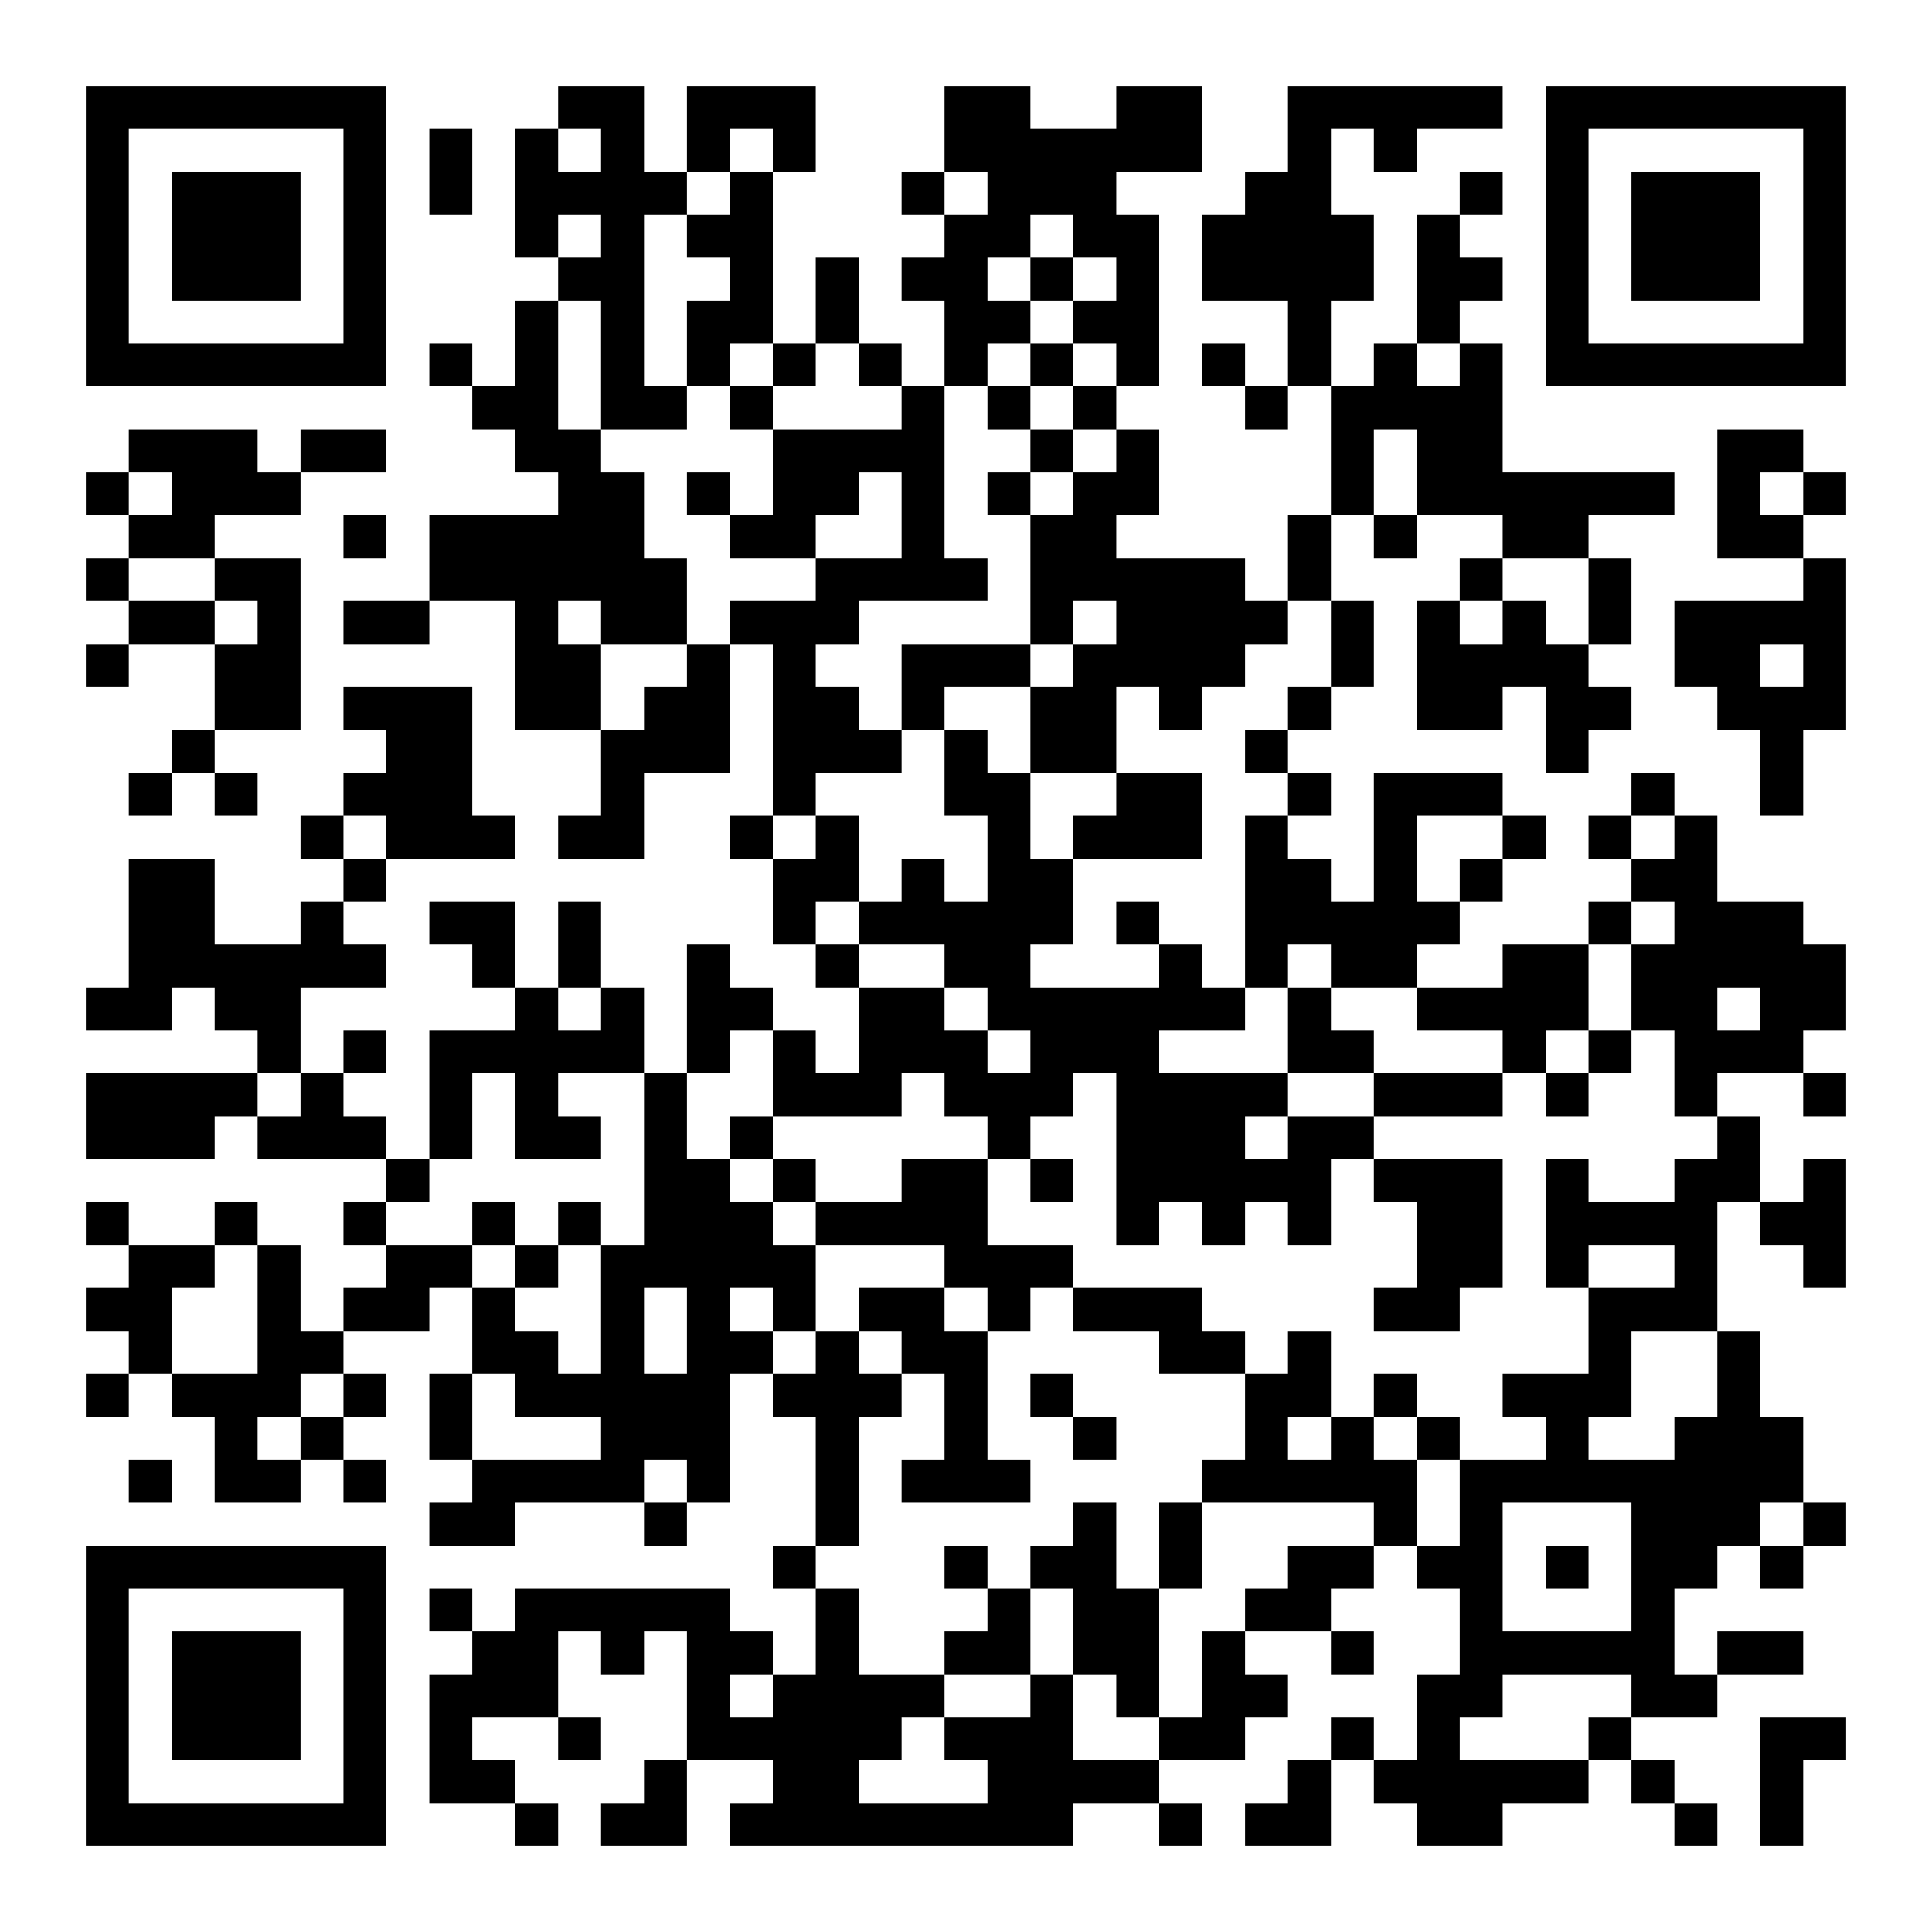
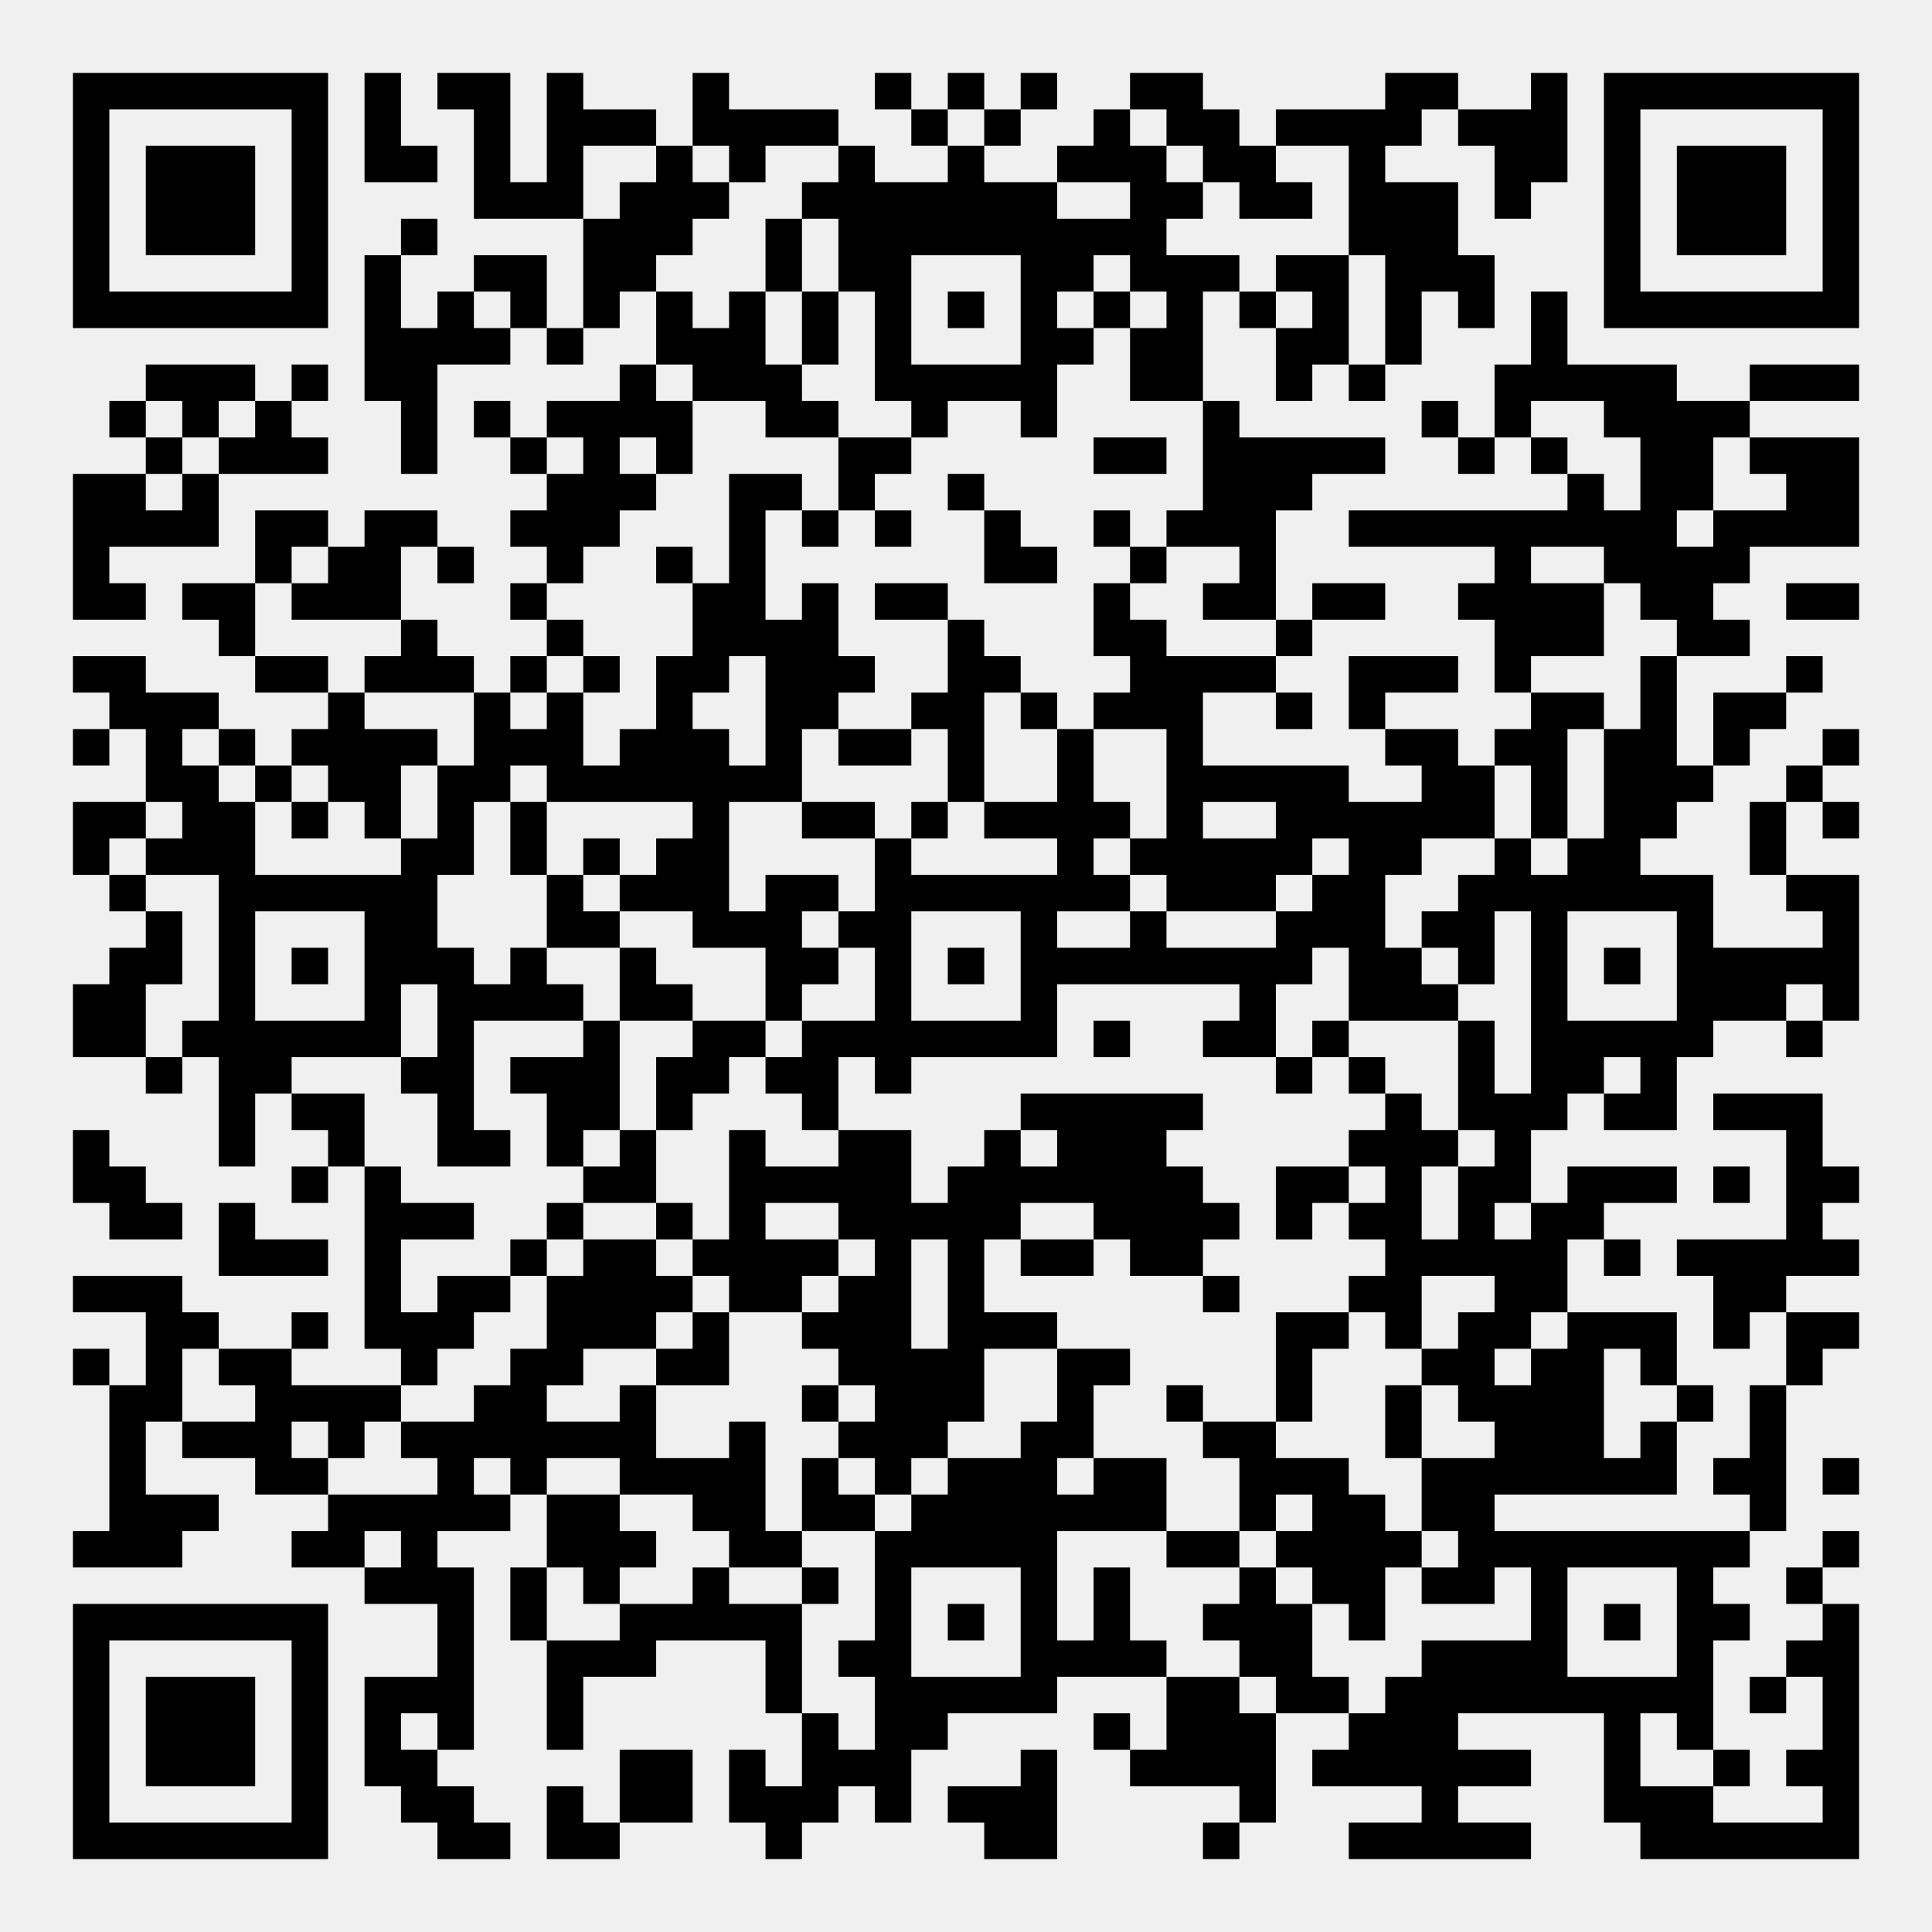
- <svg xmlns="http://www.w3.org/2000/svg" width="450" height="450" class="segno">
-   <g transform="scale(10)">
-     <path fill="#fff" d="M0 0h45v45h-45z" />
-     <path class="qrline" stroke="#000" d="M2 2.5h7m4 0h2m1 0h3m3 0h2m2 0h2m2 0h5m1 0h7m-41 1h1m5 0h1m1 0h1m1 0h1m1 0h1m1 0h1m1 0h1m3 0h6m2 0h1m1 0h1m3 0h1m5 0h1m-41 1h1m1 0h3m1 0h1m1 0h1m1 0h4m1 0h1m3 0h1m1 0h3m3 0h2m3 0h1m1 0h1m1 0h3m1 0h1m-41 1h1m1 0h3m1 0h1m3 0h1m1 0h1m1 0h2m4 0h2m1 0h2m1 0h4m1 0h1m2 0h1m1 0h3m1 0h1m-41 1h1m1 0h3m1 0h1m4 0h2m2 0h1m1 0h1m1 0h2m1 0h1m1 0h1m1 0h4m1 0h2m1 0h1m1 0h3m1 0h1m-41 1h1m5 0h1m3 0h1m1 0h1m1 0h2m1 0h1m2 0h2m1 0h2m3 0h1m2 0h1m2 0h1m5 0h1m-41 1h7m1 0h1m1 0h1m1 0h1m1 0h1m1 0h1m1 0h1m1 0h1m1 0h1m1 0h1m1 0h1m1 0h1m1 0h1m1 0h1m1 0h7m-32 1h2m1 0h2m1 0h1m3 0h1m1 0h1m1 0h1m3 0h1m1 0h4m-32 1h3m1 0h2m3 0h2m4 0h4m2 0h1m1 0h1m4 0h1m1 0h2m5 0h2m-40 1h1m1 0h3m6 0h2m1 0h1m1 0h2m1 0h1m1 0h1m1 0h2m4 0h1m1 0h6m1 0h1m1 0h1m-40 1h2m3 0h1m1 0h5m2 0h2m2 0h1m2 0h2m4 0h1m1 0h1m2 0h2m3 0h2m-40 1h1m2 0h2m3 0h6m3 0h4m1 0h5m1 0h1m3 0h1m2 0h1m4 0h1m-40 1h2m1 0h1m1 0h2m2 0h1m1 0h2m1 0h3m4 0h1m1 0h4m1 0h1m1 0h1m1 0h1m1 0h1m1 0h4m-41 1h1m2 0h2m5 0h2m2 0h1m1 0h1m2 0h3m1 0h4m2 0h1m1 0h4m2 0h2m1 0h1m-38 1h2m1 0h3m1 0h2m1 0h2m1 0h2m1 0h1m2 0h2m1 0h1m2 0h1m2 0h2m1 0h2m2 0h3m-39 1h1m4 0h2m3 0h3m1 0h3m1 0h1m1 0h2m3 0h1m6 0h1m4 0h1m-39 1h1m1 0h1m2 0h3m3 0h1m3 0h1m3 0h2m2 0h2m2 0h1m1 0h3m3 0h1m2 0h1m-35 1h1m1 0h3m1 0h2m2 0h1m1 0h1m3 0h1m1 0h3m1 0h1m2 0h1m2 0h1m1 0h1m1 0h1m-37 1h2m3 0h1m9 0h2m1 0h1m1 0h2m4 0h2m1 0h1m1 0h1m3 0h2m-37 1h2m2 0h1m2 0h2m1 0h1m4 0h1m1 0h5m1 0h1m2 0h5m3 0h1m1 0h3m-39 1h6m2 0h1m1 0h1m2 0h1m2 0h1m2 0h2m3 0h1m1 0h1m1 0h2m2 0h2m1 0h5m-41 1h2m1 0h2m5 0h1m1 0h1m1 0h2m2 0h2m1 0h6m1 0h1m2 0h4m1 0h2m1 0h2m-37 1h1m1 0h1m1 0h5m1 0h1m1 0h1m1 0h3m1 0h3m3 0h2m3 0h1m1 0h1m1 0h3m-40 1h4m1 0h1m2 0h1m1 0h1m2 0h1m2 0h3m1 0h3m1 0h4m2 0h3m1 0h1m2 0h1m2 0h1m-41 1h3m1 0h3m1 0h1m1 0h2m1 0h1m1 0h1m5 0h1m2 0h3m1 0h2m8 0h1m-32 1h1m5 0h2m1 0h1m2 0h2m1 0h1m1 0h5m1 0h3m1 0h1m2 0h2m1 0h1m-41 1h1m2 0h1m2 0h1m2 0h1m1 0h1m1 0h3m1 0h4m3 0h1m1 0h1m1 0h1m2 0h2m1 0h4m1 0h2m-40 1h2m1 0h1m2 0h2m1 0h1m1 0h5m3 0h3m8 0h2m1 0h1m2 0h1m2 0h1m-41 1h2m2 0h1m1 0h2m1 0h1m2 0h1m1 0h1m1 0h1m1 0h2m1 0h1m1 0h3m4 0h2m3 0h3m-37 1h1m2 0h2m3 0h2m1 0h1m1 0h2m1 0h1m1 0h2m4 0h2m1 0h1m6 0h1m2 0h1m-39 1h1m1 0h3m1 0h1m1 0h1m1 0h5m1 0h3m1 0h1m1 0h1m4 0h2m1 0h1m2 0h3m2 0h1m-36 1h1m1 0h1m2 0h1m3 0h3m2 0h1m2 0h1m2 0h1m3 0h1m1 0h1m1 0h1m2 0h1m2 0h3m-39 1h1m1 0h2m1 0h1m2 0h4m1 0h1m2 0h1m1 0h3m4 0h5m1 0h8m-32 1h2m3 0h1m3 0h1m5 0h1m1 0h1m4 0h1m1 0h1m3 0h3m1 0h1m-41 1h7m9 0h1m3 0h1m1 0h2m1 0h1m2 0h2m1 0h2m1 0h1m1 0h2m1 0h1m-40 1h1m5 0h1m1 0h1m1 0h5m2 0h1m3 0h1m1 0h2m2 0h2m3 0h1m3 0h1m-37 1h1m1 0h3m1 0h1m2 0h2m1 0h1m1 0h2m1 0h1m2 0h2m1 0h2m1 0h1m2 0h1m2 0h5m1 0h2m-40 1h1m1 0h3m1 0h1m1 0h3m3 0h1m1 0h4m2 0h1m1 0h1m1 0h2m3 0h2m3 0h2m-38 1h1m1 0h3m1 0h1m1 0h1m2 0h1m2 0h5m1 0h3m2 0h2m2 0h1m1 0h1m3 0h1m3 0h2m-41 1h1m5 0h1m1 0h2m3 0h1m2 0h2m3 0h4m3 0h1m1 0h5m1 0h1m2 0h1m-40 1h7m3 0h1m1 0h2m1 0h8m2 0h1m1 0h2m2 0h2m4 0h1m1 0h1" />
-   </g>
+ <svg xmlns="http://www.w3.org/2000/svg" width="424" height="424" class="segno">
+   <path transform="scale(8)" class="qrline" stroke="#000" d="M2 2.5h7m1 0h1m1 0h2m1 0h1m3 0h1m4 0h1m1 0h1m1 0h1m2 0h2m5 0h2m2 0h1m1 0h7m-49 1h1m5 0h1m1 0h1m2 0h1m1 0h3m1 0h4m2 0h1m1 0h1m2 0h1m1 0h2m1 0h4m1 0h3m1 0h1m5 0h1m-49 1h1m1 0h3m1 0h1m1 0h2m1 0h1m1 0h1m2 0h1m1 0h1m2 0h1m2 0h1m2 0h3m1 0h2m2 0h1m3 0h2m1 0h1m1 0h3m1 0h1m-49 1h1m1 0h3m1 0h1m4 0h3m1 0h3m2 0h7m2 0h2m1 0h2m1 0h3m1 0h1m2 0h1m1 0h3m1 0h1m-49 1h1m1 0h3m1 0h1m2 0h1m4 0h3m2 0h1m1 0h9m5 0h3m4 0h1m1 0h3m1 0h1m-49 1h1m5 0h1m1 0h1m2 0h2m1 0h2m3 0h1m1 0h2m3 0h2m1 0h3m1 0h2m1 0h3m3 0h1m5 0h1m-49 1h7m1 0h1m1 0h1m1 0h1m1 0h1m1 0h1m1 0h1m1 0h1m1 0h1m1 0h1m1 0h1m1 0h1m1 0h1m1 0h1m1 0h1m1 0h1m1 0h1m1 0h1m1 0h7m-41 1h4m1 0h1m2 0h3m1 0h1m1 0h1m3 0h2m1 0h2m2 0h2m1 0h1m3 0h1m-39 1h3m1 0h1m1 0h2m5 0h1m1 0h3m2 0h5m2 0h2m2 0h1m1 0h1m3 0h5m2 0h3m-48 1h1m1 0h1m1 0h1m3 0h1m1 0h1m1 0h4m2 0h2m2 0h1m2 0h1m4 0h1m5 0h1m1 0h1m2 0h4m-44 1h1m1 0h3m2 0h1m2 0h1m1 0h1m1 0h1m4 0h2m5 0h2m1 0h5m2 0h1m1 0h1m2 0h2m1 0h3m-49 1h2m1 0h1m9 0h3m2 0h2m1 0h1m2 0h1m6 0h3m7 0h1m1 0h2m2 0h2m-49 1h4m1 0h2m1 0h2m2 0h3m3 0h1m1 0h1m1 0h1m2 0h1m2 0h1m1 0h3m2 0h9m1 0h4m-49 1h1m4 0h1m1 0h2m1 0h1m2 0h1m2 0h1m1 0h1m6 0h2m2 0h1m2 0h1m6 0h1m2 0h4m-46 1h2m1 0h2m1 0h3m3 0h1m4 0h2m1 0h1m1 0h2m4 0h1m2 0h2m1 0h2m2 0h4m1 0h2m2 0h2m-45 1h1m4 0h1m3 0h1m3 0h4m3 0h1m3 0h2m3 0h1m5 0h3m2 0h2m-46 1h2m3 0h2m1 0h3m1 0h1m1 0h1m1 0h2m1 0h3m2 0h2m3 0h4m2 0h3m1 0h1m3 0h1m3 0h1m-47 1h3m3 0h1m3 0h1m1 0h1m2 0h1m2 0h2m2 0h2m1 0h1m1 0h3m2 0h1m1 0h1m4 0h2m1 0h1m1 0h2m-47 1h1m1 0h1m1 0h1m1 0h4m1 0h3m1 0h3m1 0h1m1 0h2m1 0h1m2 0h1m2 0h1m5 0h2m1 0h2m1 0h2m1 0h1m2 0h1m-47 1h2m1 0h1m1 0h2m1 0h2m1 0h7m4 0h1m2 0h1m2 0h5m2 0h2m1 0h1m1 0h3m2 0h1m-48 1h2m1 0h2m1 0h1m1 0h1m1 0h1m1 0h1m4 0h1m2 0h2m1 0h1m1 0h4m1 0h1m2 0h6m1 0h1m1 0h2m2 0h1m1 0h1m-49 1h1m1 0h3m4 0h2m1 0h1m1 0h1m1 0h2m4 0h1m4 0h1m1 0h5m1 0h2m2 0h1m1 0h2m3 0h1m-46 1h1m2 0h6m3 0h1m1 0h3m1 0h2m1 0h7m1 0h3m1 0h2m2 0h7m2 0h2m-47 1h1m1 0h1m3 0h2m3 0h2m2 0h3m1 0h2m3 0h1m2 0h1m3 0h3m1 0h2m1 0h1m3 0h1m3 0h1m-48 1h2m1 0h1m1 0h1m1 0h3m1 0h1m2 0h1m3 0h2m1 0h1m1 0h1m1 0h8m1 0h2m1 0h1m1 0h1m1 0h1m1 0h5m-49 1h2m2 0h1m3 0h1m1 0h4m1 0h2m2 0h1m2 0h1m3 0h1m5 0h1m2 0h3m2 0h1m3 0h3m1 0h1m-49 1h2m1 0h6m1 0h1m3 0h1m2 0h2m1 0h7m1 0h1m2 0h2m1 0h1m3 0h1m1 0h5m2 0h1m-46 1h1m1 0h2m3 0h2m1 0h3m1 0h2m1 0h2m1 0h1m10 0h1m1 0h1m2 0h1m1 0h2m1 0h1m-40 1h1m1 0h2m2 0h1m2 0h2m1 0h1m3 0h1m5 0h5m5 0h1m1 0h3m1 0h2m1 0h3m-48 1h1m3 0h1m2 0h1m2 0h2m1 0h1m1 0h1m2 0h1m2 0h2m2 0h1m1 0h3m5 0h3m1 0h1m7 0h1m-48 1h2m4 0h1m1 0h1m5 0h2m2 0h5m1 0h7m2 0h2m1 0h1m1 0h2m1 0h3m1 0h1m1 0h2m-48 1h2m1 0h1m3 0h3m2 0h1m2 0h1m1 0h1m2 0h5m2 0h4m1 0h1m1 0h2m1 0h1m1 0h2m5 0h1m-44 1h3m1 0h1m3 0h1m1 0h2m1 0h4m1 0h1m1 0h1m1 0h2m1 0h2m5 0h5m1 0h1m1 0h5m-49 1h3m5 0h1m1 0h2m1 0h4m1 0h2m1 0h2m1 0h1m6 0h1m3 0h2m2 0h2m4 0h2m-45 1h2m2 0h1m1 0h3m2 0h3m1 0h1m2 0h3m1 0h3m6 0h2m1 0h1m1 0h2m1 0h3m1 0h1m1 0h2m-49 1h1m1 0h1m1 0h2m3 0h1m2 0h2m2 0h2m3 0h4m2 0h2m4 0h1m3 0h2m1 0h2m1 0h1m3 0h1m-47 1h2m2 0h4m2 0h2m2 0h1m4 0h1m1 0h3m2 0h1m2 0h1m2 0h1m2 0h1m1 0h4m2 0h1m1 0h1m-46 1h1m1 0h3m1 0h1m1 0h7m2 0h1m2 0h3m2 0h2m3 0h2m3 0h1m2 0h3m1 0h1m2 0h1m-46 1h1m3 0h2m3 0h1m1 0h1m2 0h4m1 0h1m1 0h1m1 0h3m1 0h2m2 0h3m2 0h7m1 0h2m1 0h1m-48 1h3m3 0h5m1 0h2m2 0h2m1 0h2m1 0h7m2 0h1m1 0h2m1 0h2m7 0h1m-47 1h3m3 0h2m1 0h1m3 0h3m2 0h2m2 0h5m3 0h2m1 0h4m1 0h8m2 0h1m-41 1h3m1 0h1m1 0h1m2 0h1m2 0h1m1 0h1m3 0h1m1 0h1m3 0h1m1 0h2m1 0h2m1 0h1m3 0h1m2 0h1m-48 1h7m3 0h1m1 0h1m2 0h5m2 0h1m1 0h1m1 0h1m1 0h1m2 0h3m1 0h1m4 0h1m1 0h1m1 0h2m2 0h1m-49 1h1m5 0h1m3 0h1m2 0h3m3 0h1m1 0h2m3 0h4m2 0h2m3 0h4m3 0h1m2 0h2m-49 1h1m1 0h3m1 0h1m1 0h3m2 0h1m5 0h1m2 0h5m3 0h2m1 0h2m1 0h9m1 0h1m1 0h1m-49 1h1m1 0h3m1 0h1m1 0h1m1 0h1m2 0h1m6 0h1m1 0h2m4 0h1m1 0h3m2 0h3m4 0h1m1 0h1m3 0h1m-49 1h1m1 0h3m1 0h1m1 0h2m5 0h2m1 0h1m1 0h3m3 0h1m2 0h4m1 0h6m2 0h1m2 0h1m1 0h2m-49 1h1m5 0h1m2 0h2m2 0h1m1 0h2m1 0h3m1 0h1m1 0h3m5 0h1m4 0h1m4 0h3m3 0h1m-49 1h7m3 0h2m1 0h2m4 0h1m5 0h2m4 0h1m3 0h5m3 0h6" />
</svg>
